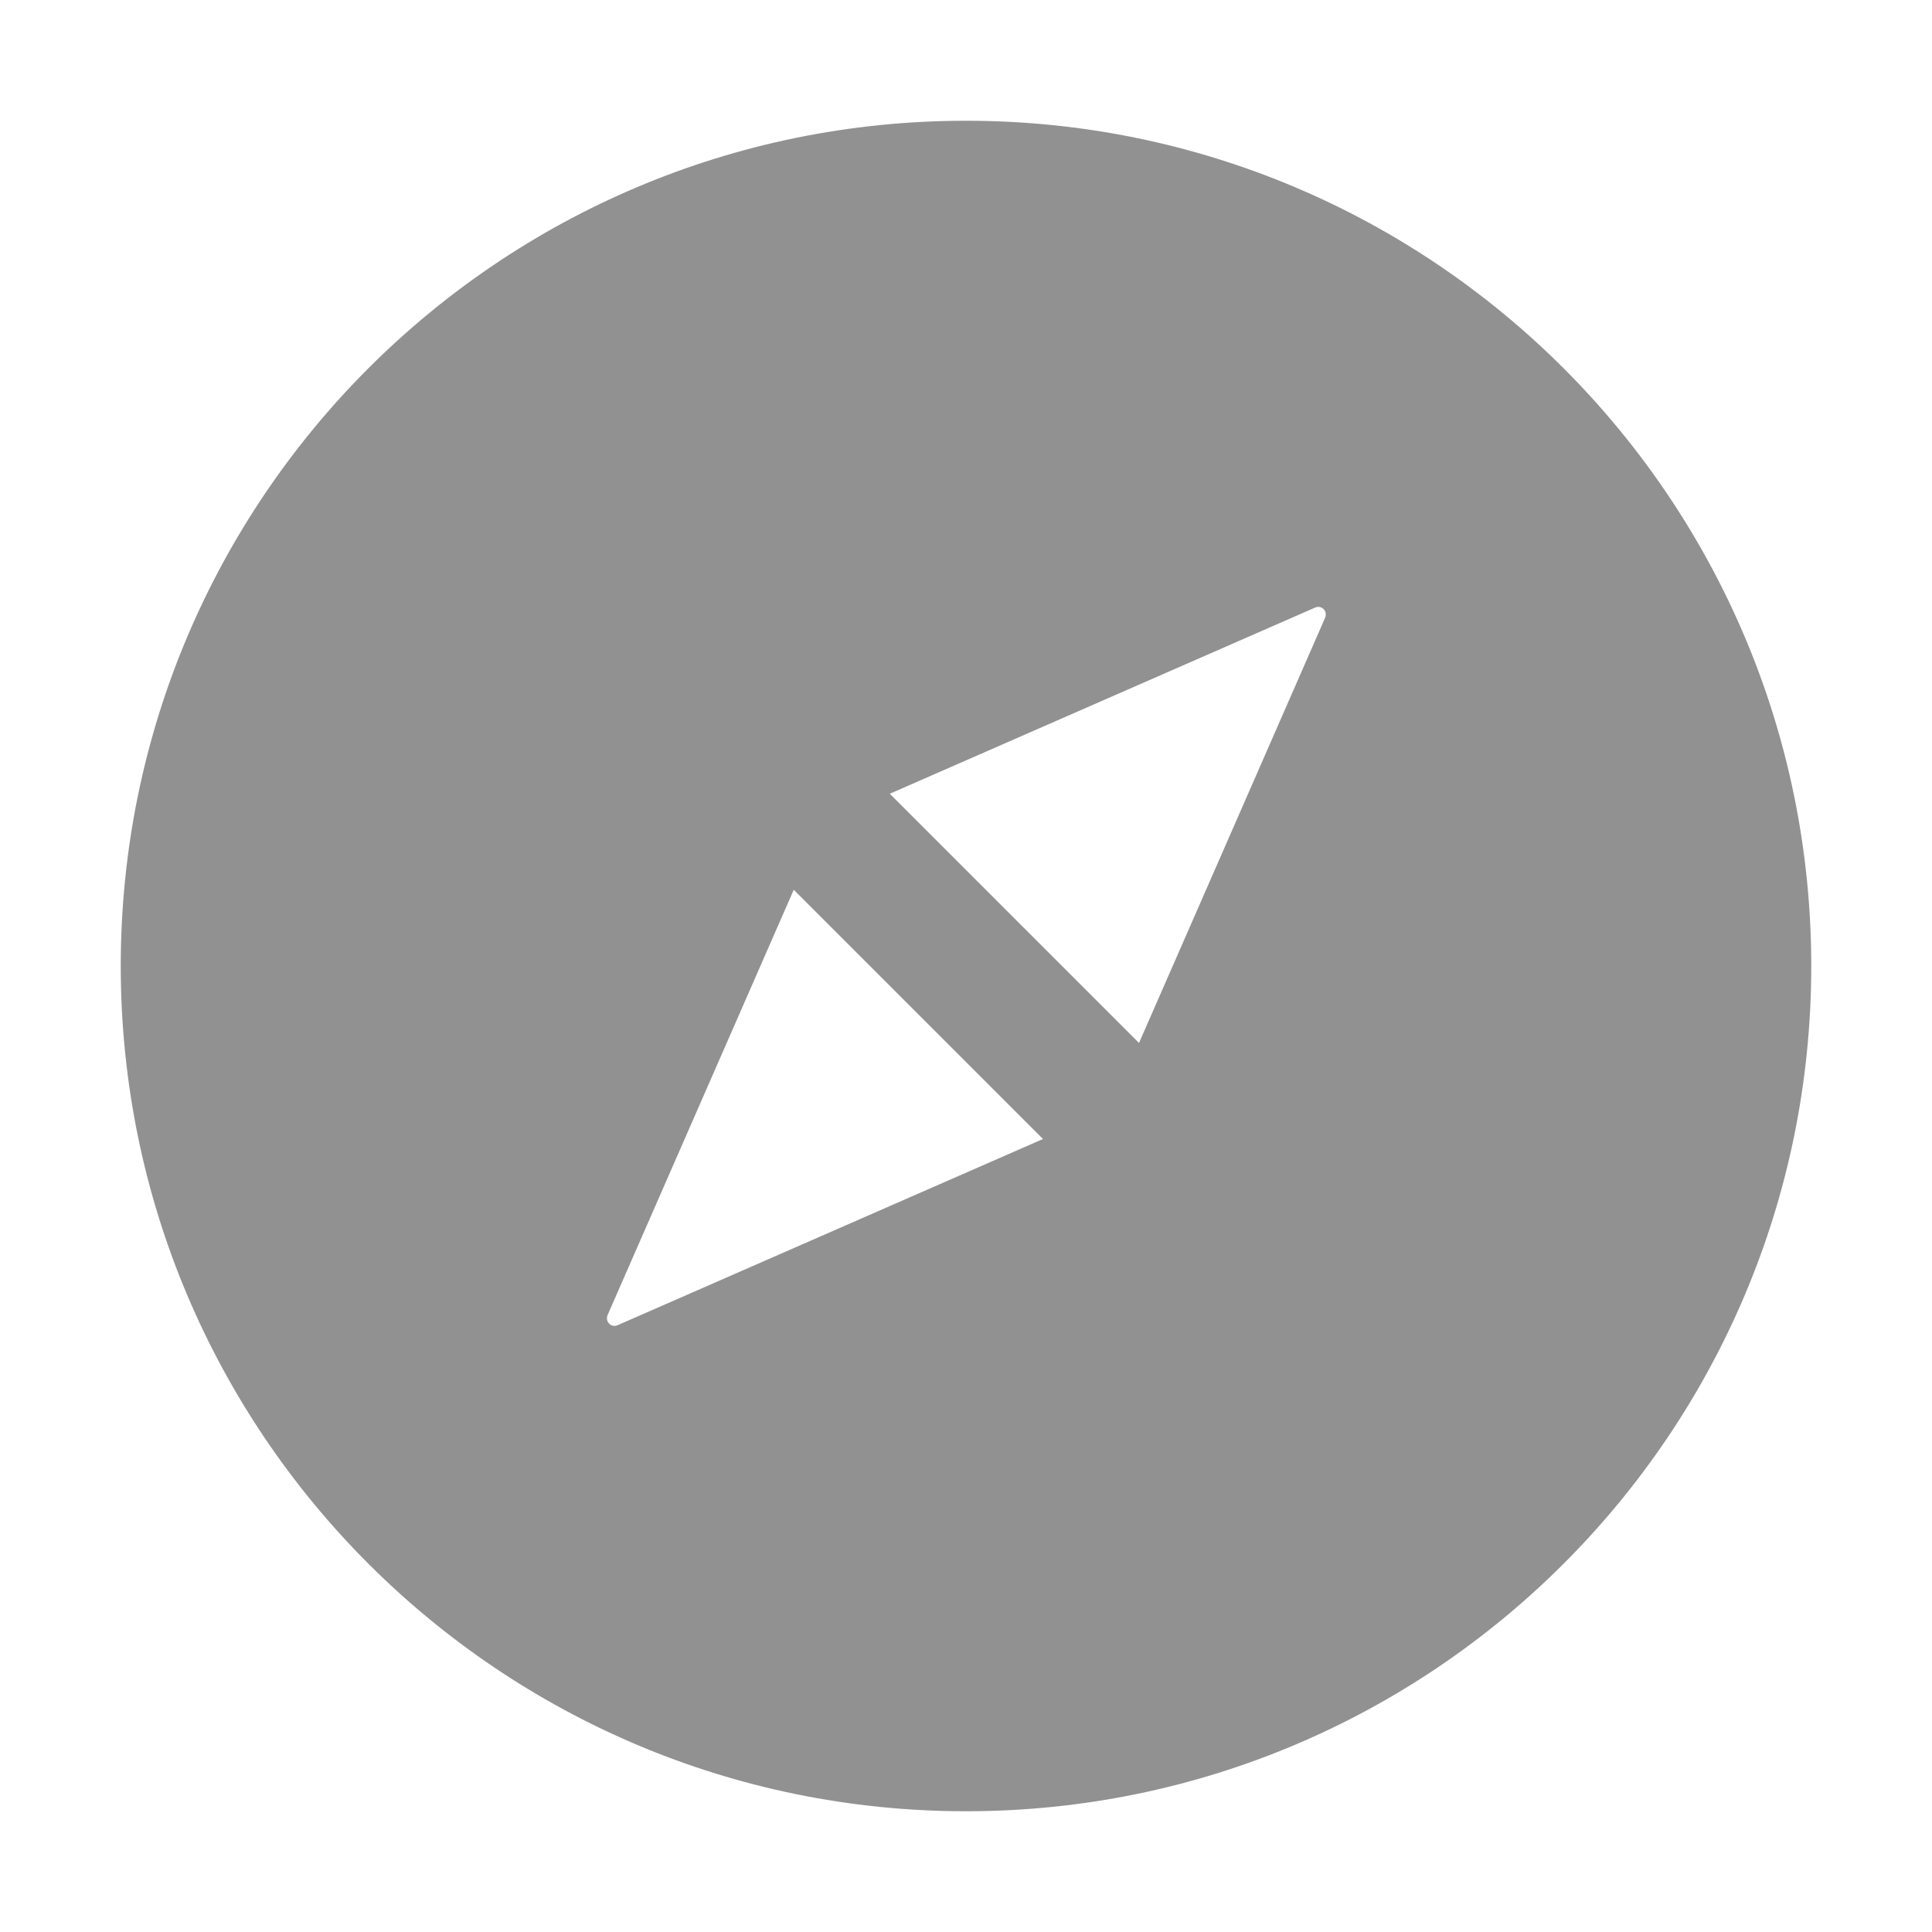
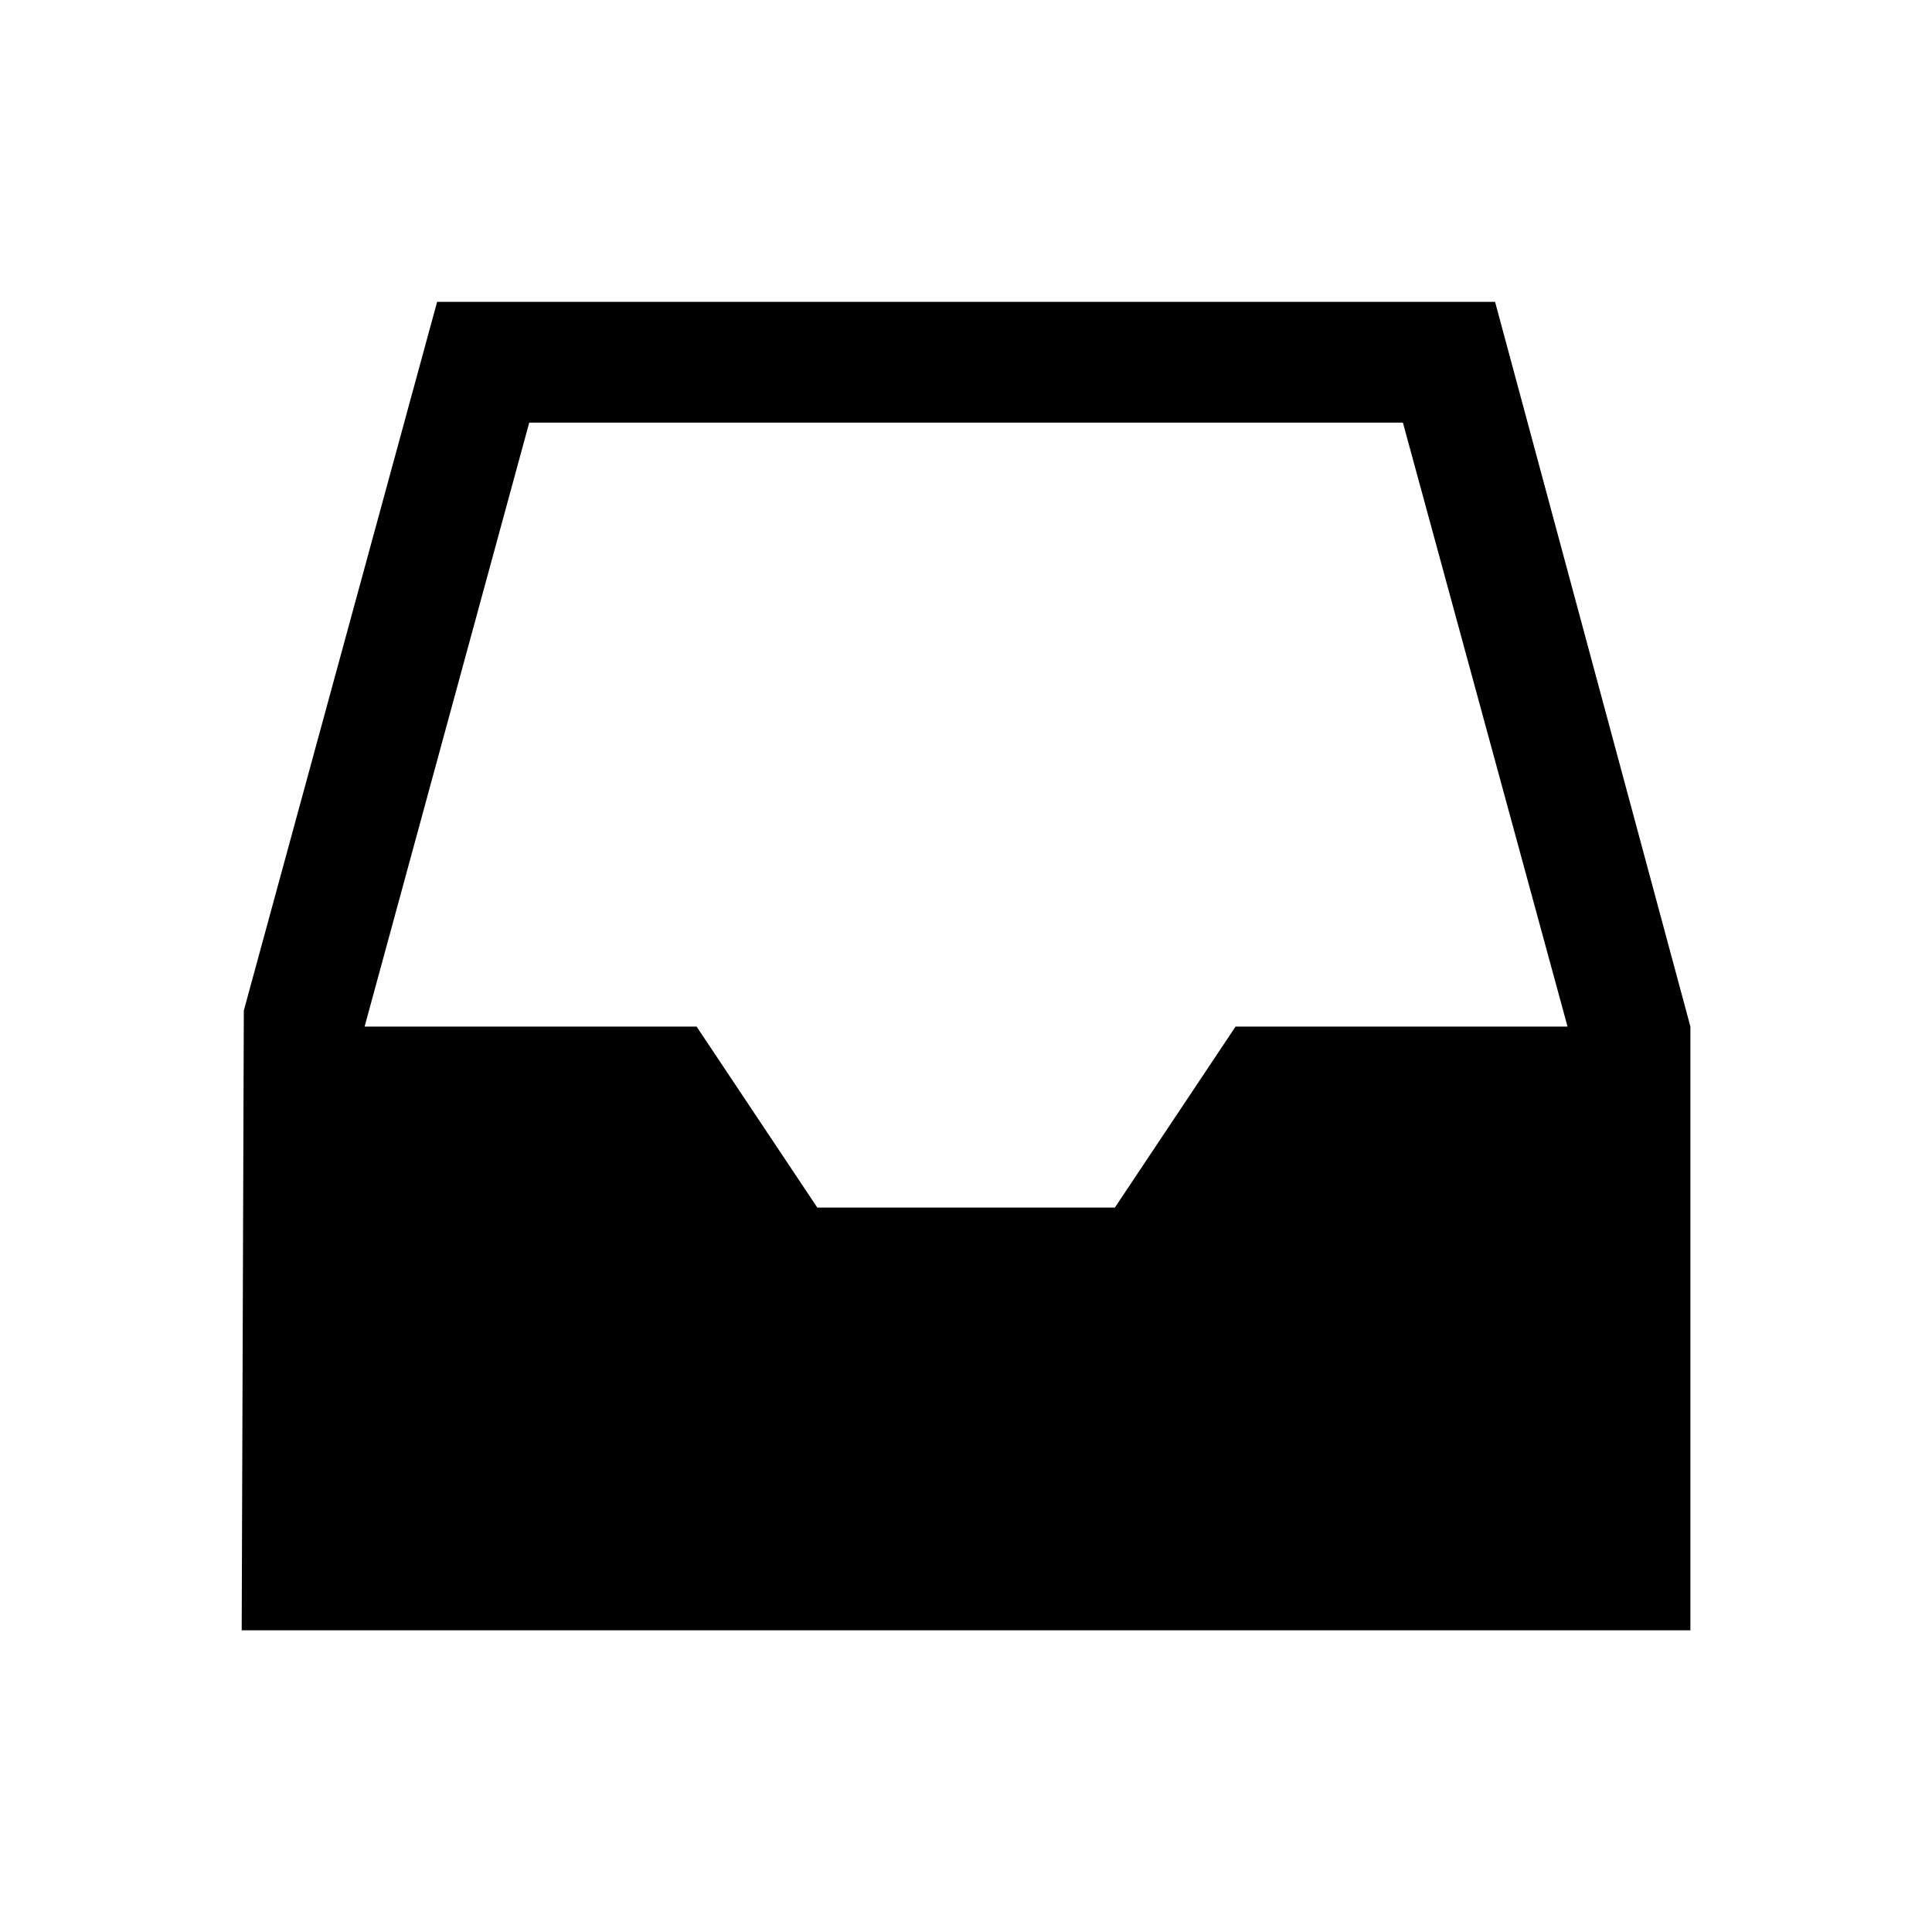
- <svg xmlns="http://www.w3.org/2000/svg" t="1586258599164" class="icon" viewBox="0 0 1024 1024" version="1.1" p-id="7970" width="200" height="200">
+ <svg xmlns="http://www.w3.org/2000/svg" t="1607323711898" class="icon" viewBox="0 0 1024 1024" version="1.1" p-id="4654" width="200" height="200">
  <defs>
    <style type="text/css" />
  </defs>
-   <path d="M512 64C264.6 64 64 264.6 64 512s200.6 448 448 448 448-200.6 448-448S759.4 64 512 64zM327.3 702.4c-2 0.9-4.4 0-5.3-2.1-0.4-1-0.4-2.2 0-3.2l98.7-225.5 132.1 132.1-225.5 98.7z m375.1-375.1l-98.7 225.5-132.1-132.1L697.1 322c2-0.9 4.4 0 5.3 2.1 0.4 1 0.4 2.1 0 3.2z" p-id="7971" fill="#919191" />
+   <path d="M792.422 160h-560.742L129.229 535.603l-1.126 328.499h767.846v-320z m-511.918 64h463.063l87.255 320.102H654.879l-63.99 95.949h-157.696l-63.99-95.949H193.249z" p-id="4655" />
</svg>
